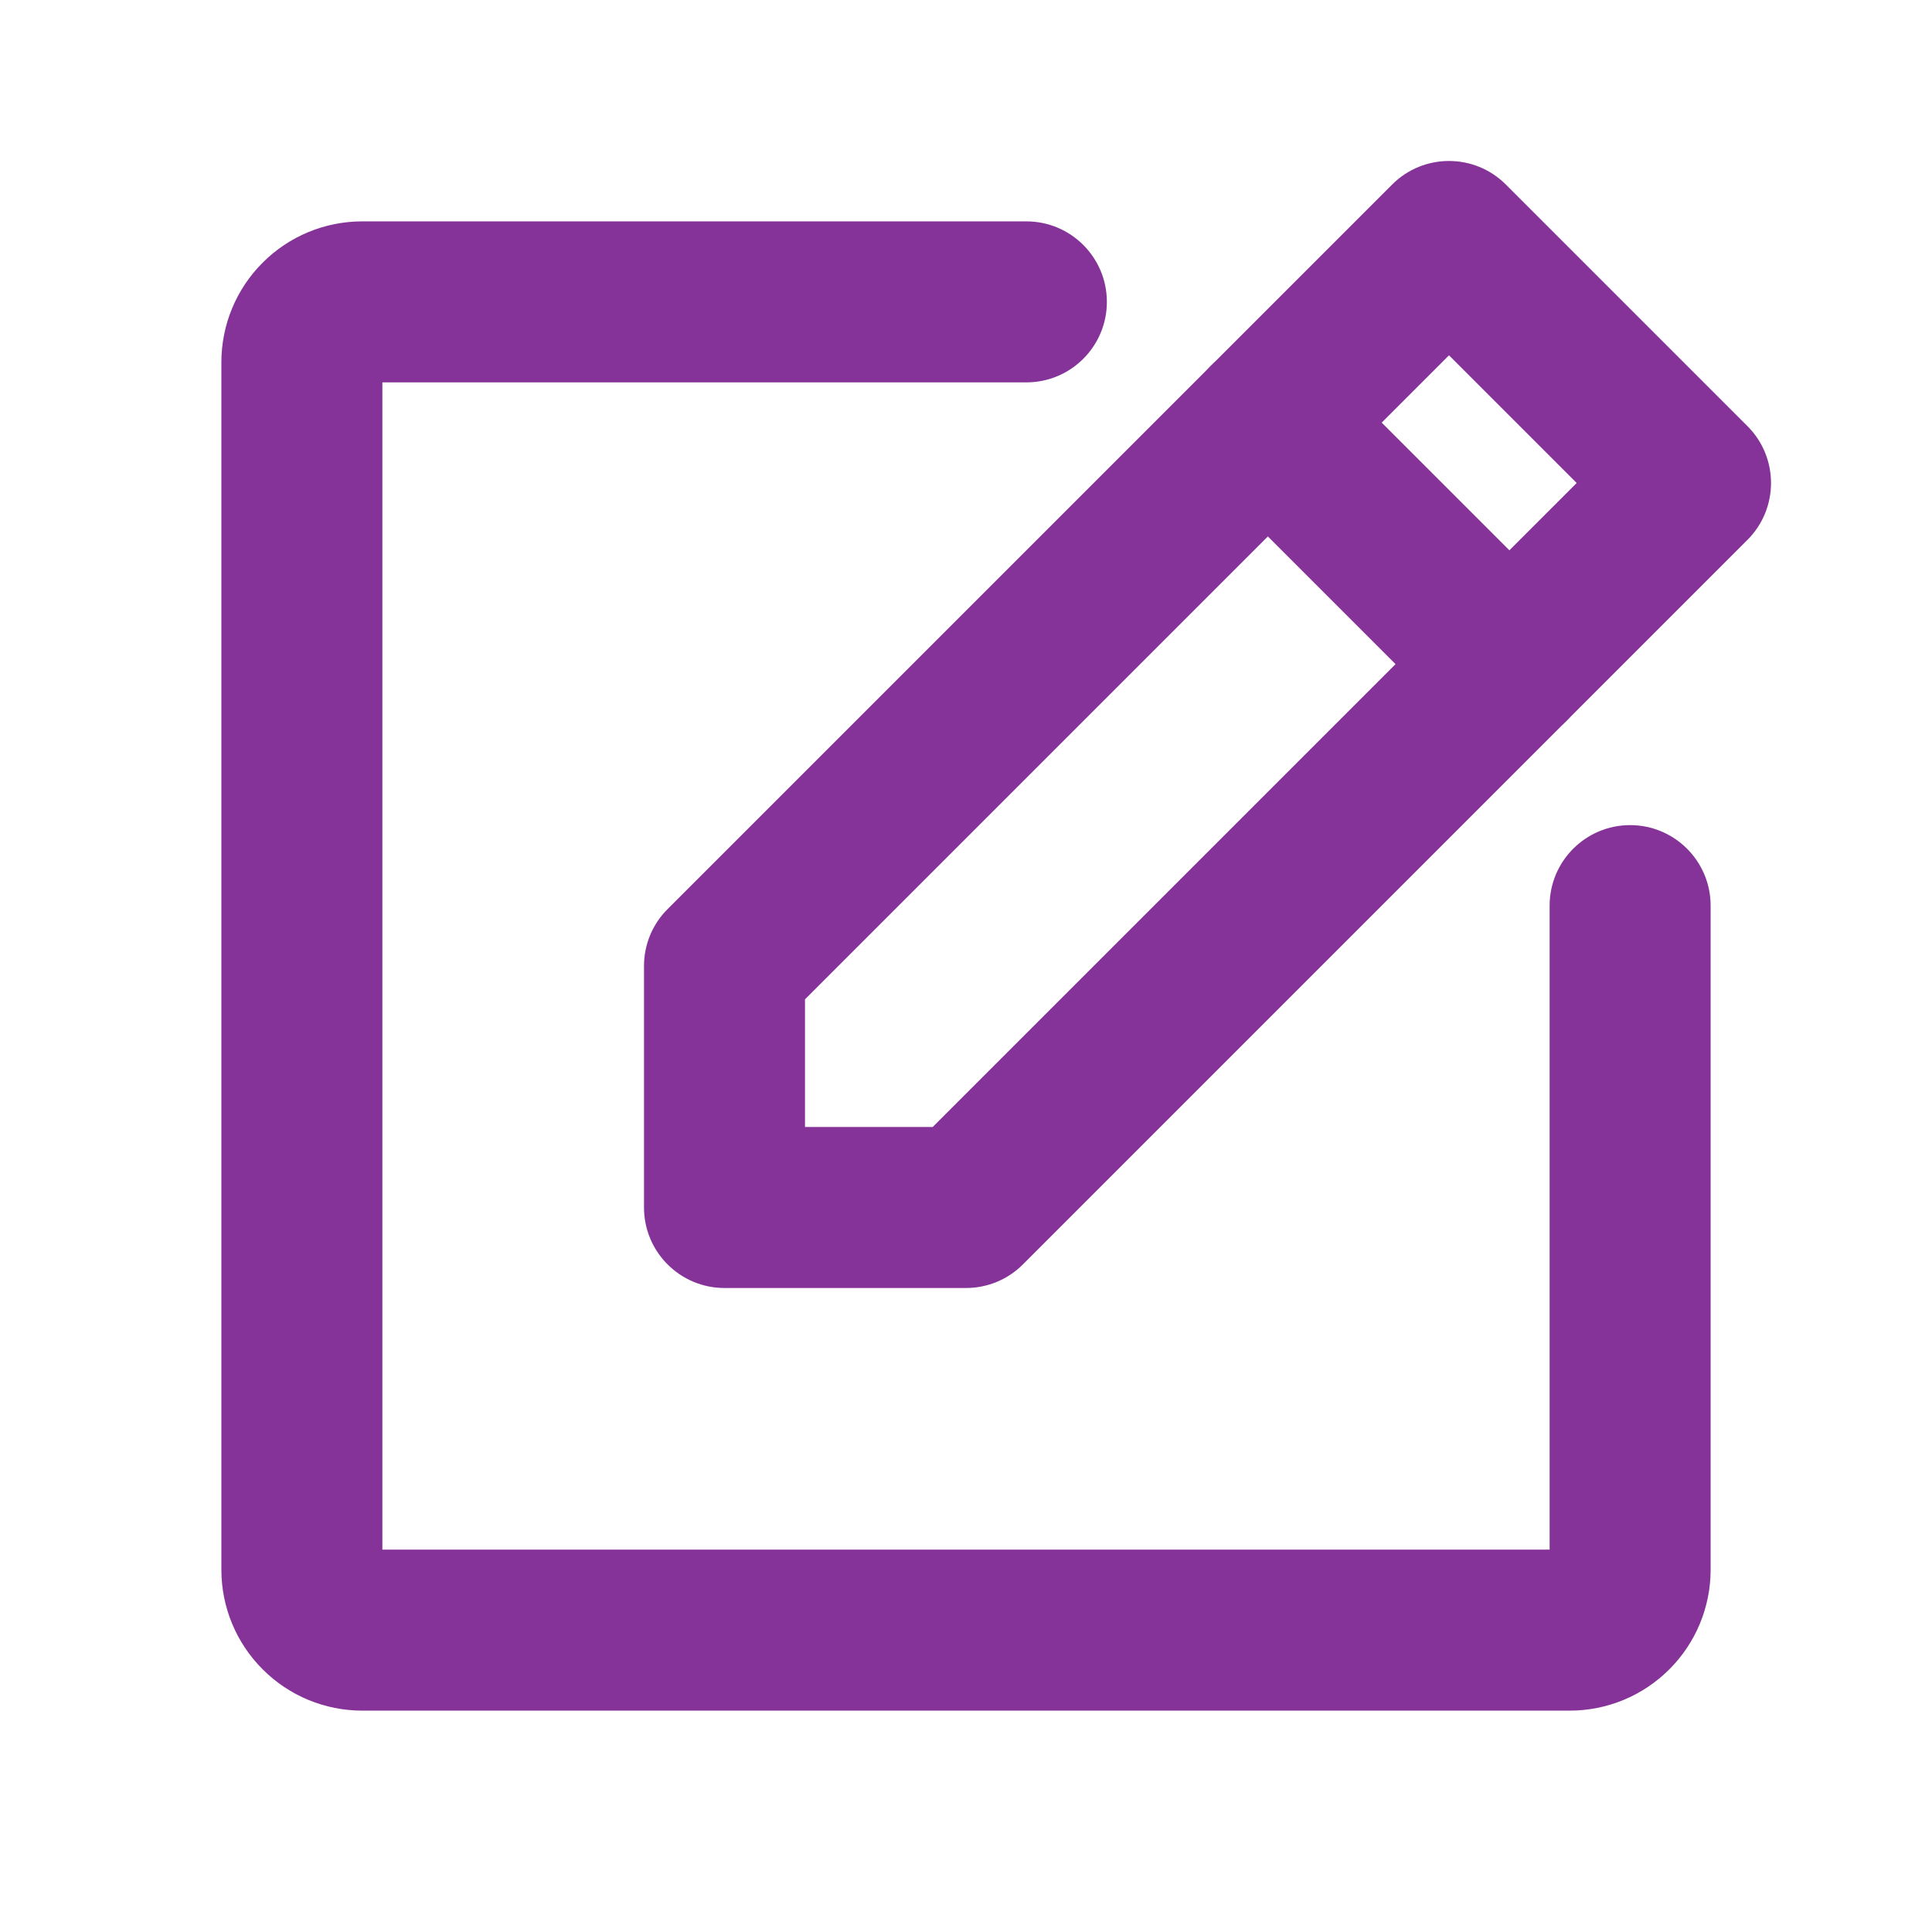
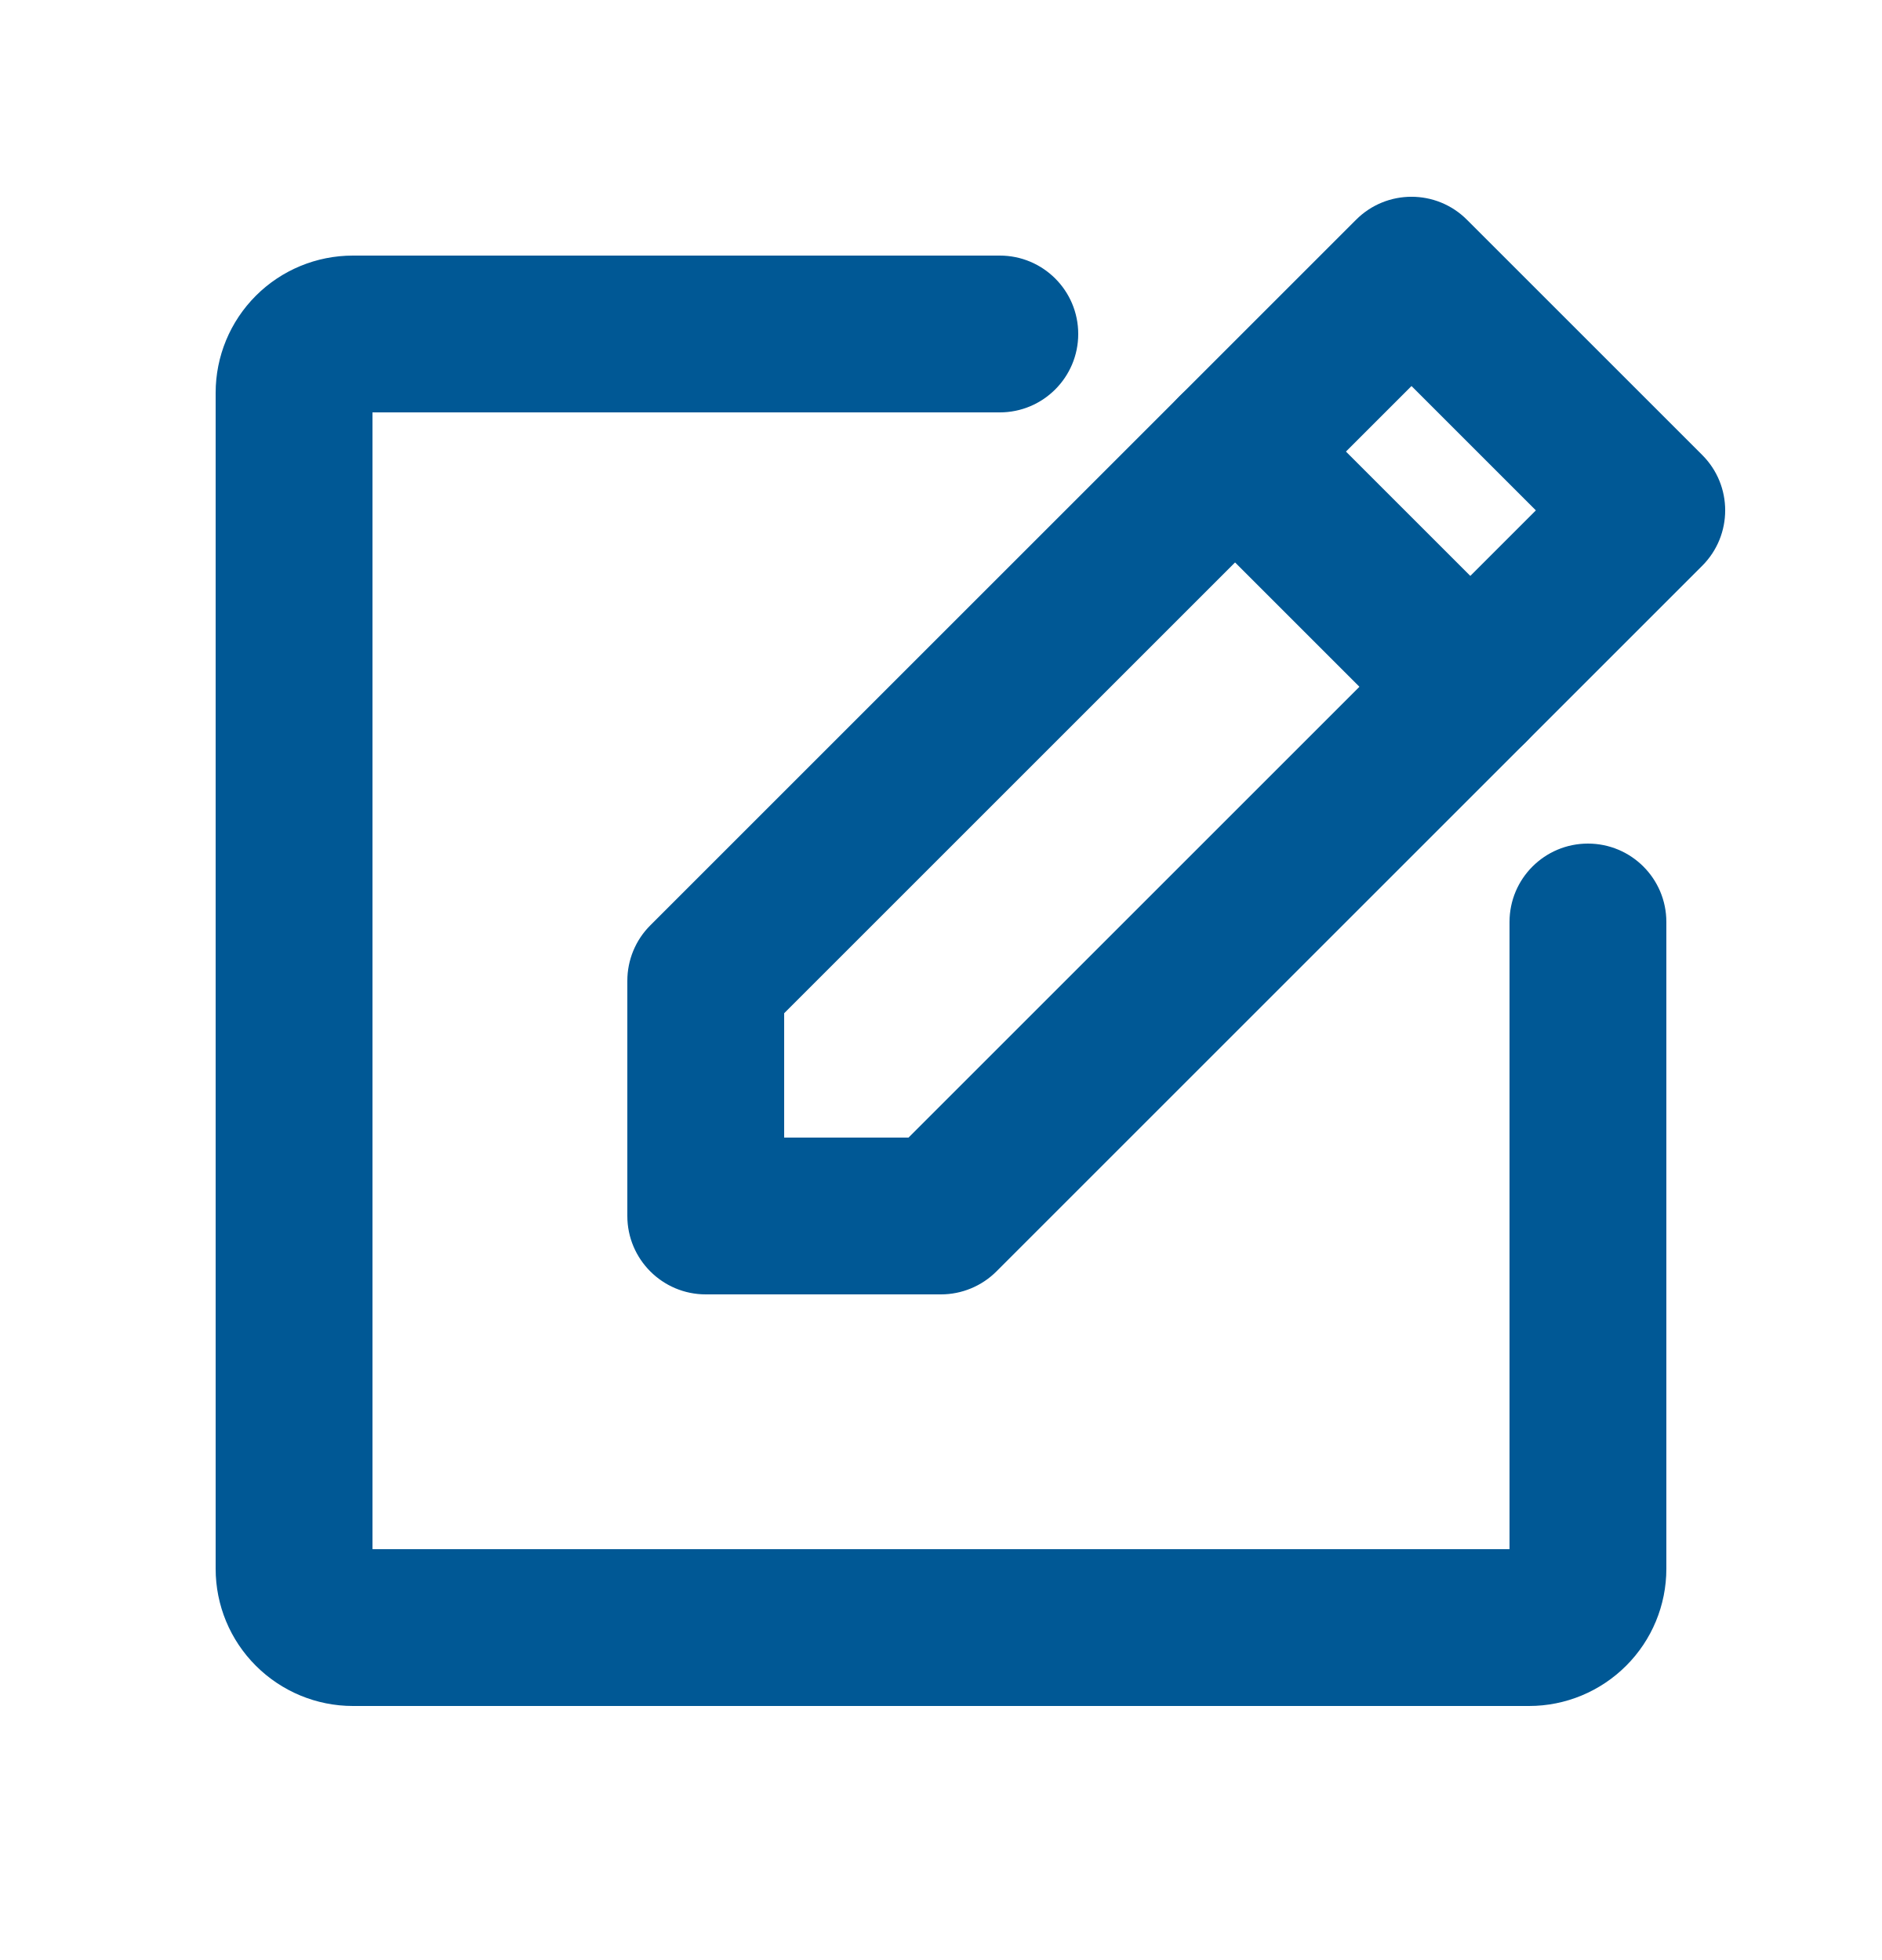
- <svg xmlns="http://www.w3.org/2000/svg" width="24" height="24" viewBox="0 0 24 24" fill="none">
-   <path fill-rule="evenodd" clip-rule="evenodd" d="M17.293 2.293C17.683 1.902 18.317 1.902 18.707 2.293L21.707 5.293C22.098 5.683 22.098 6.317 21.707 6.707L12.707 15.707C12.52 15.895 12.265 16 12 16H9C8.448 16 8 15.552 8 15V12C8 11.735 8.105 11.48 8.293 11.293L17.293 2.293ZM10 12.414V14H11.586L19.586 6L18 4.414L10 12.414Z" fill="#863399" />
-   <path fill-rule="evenodd" clip-rule="evenodd" d="M15.043 4.543C15.433 4.152 16.067 4.152 16.457 4.543L19.457 7.543C19.848 7.933 19.848 8.567 19.457 8.957C19.067 9.348 18.433 9.348 18.043 8.957L15.043 5.957C14.652 5.567 14.652 4.933 15.043 4.543Z" fill="#863399" />
-   <path fill-rule="evenodd" clip-rule="evenodd" d="M4.75 4.75H12.75C13.302 4.75 13.75 4.302 13.75 3.75C13.75 3.198 13.302 2.75 12.75 2.75H4.5C4.036 2.75 3.591 2.934 3.263 3.263C2.934 3.591 2.75 4.036 2.75 4.5V19.5C2.75 19.964 2.934 20.409 3.263 20.737C3.591 21.066 4.036 21.25 4.5 21.25H19.5C19.964 21.25 20.409 21.066 20.737 20.737C21.066 20.409 21.25 19.964 21.25 19.5V11.25C21.25 10.698 20.802 10.25 20.25 10.25C19.698 10.25 19.25 10.698 19.25 11.25V19.25H4.75V4.75Z" fill="#863399" />
+ <svg xmlns="http://www.w3.org/2000/svg" width="24" height="25" viewBox="0 0 24 25" fill="none">
+   <path fill-rule="evenodd" clip-rule="evenodd" d="M17.293 2.803C17.683 2.412 18.317 2.412 18.707 2.803L21.707 5.803C22.098 6.193 22.098 6.826 21.707 7.217L12.707 16.217C12.52 16.404 12.265 16.51 12 16.51H9C8.448 16.51 8 16.062 8 15.51V12.51C8 12.245 8.105 11.99 8.293 11.803L17.293 2.803ZM10 12.924V14.51H11.586L19.586 6.51L18 4.924L10 12.924Z" fill="#005895" />
+   <path fill-rule="evenodd" clip-rule="evenodd" d="M15.043 5.053C15.433 4.662 16.067 4.662 16.457 5.053L19.457 8.053C19.848 8.443 19.848 9.076 19.457 9.467C19.067 9.857 18.433 9.857 18.043 9.467L15.043 6.467C14.652 6.076 14.652 5.443 15.043 5.053Z" fill="#005895" />
+   <path fill-rule="evenodd" clip-rule="evenodd" d="M4.75 5.26H12.75C13.302 5.26 13.75 4.812 13.75 4.26C13.75 3.707 13.302 3.26 12.75 3.26H4.5C4.036 3.26 3.591 3.444 3.263 3.772C2.934 4.101 2.75 4.546 2.75 5.01V20.01C2.75 20.474 2.934 20.919 3.263 21.247C3.591 21.575 4.036 21.76 4.5 21.76H19.5C19.964 21.76 20.409 21.575 20.737 21.247C21.066 20.919 21.25 20.474 21.25 20.01V11.76C21.25 11.207 20.802 10.76 20.25 10.76C19.698 10.76 19.25 11.207 19.25 11.76V19.76H4.75V5.26Z" fill="#005895" />
</svg>
